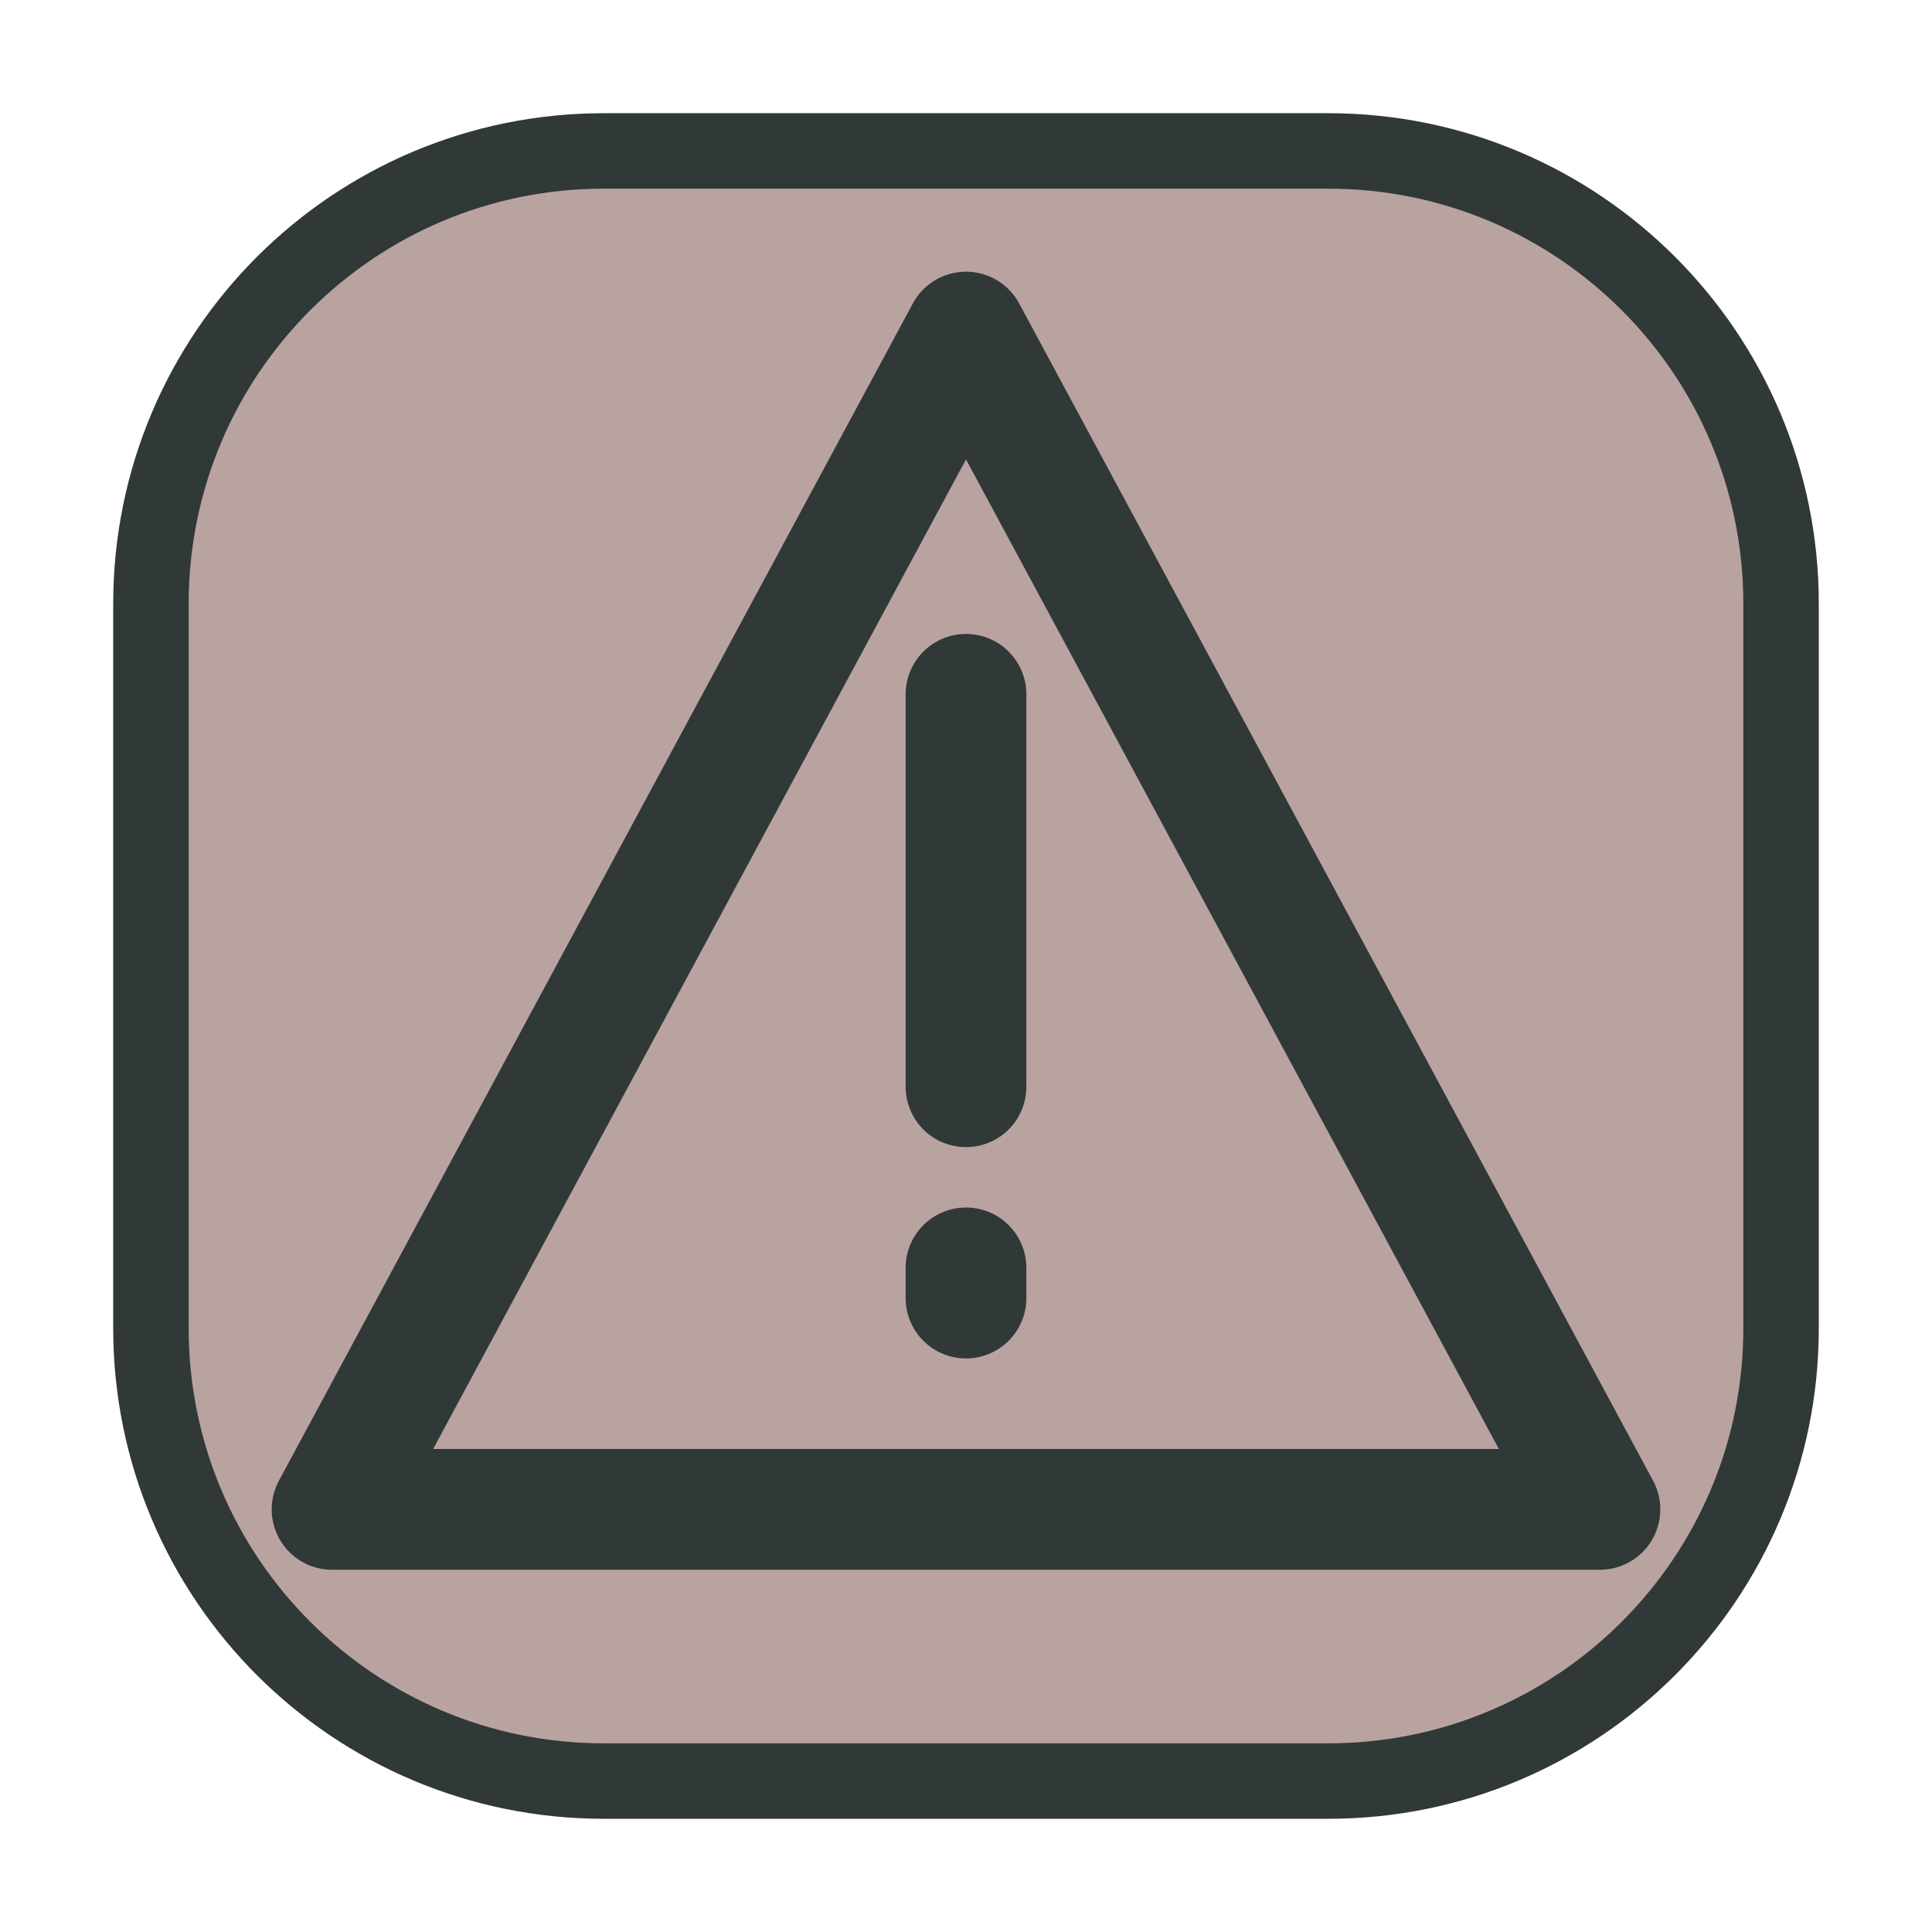
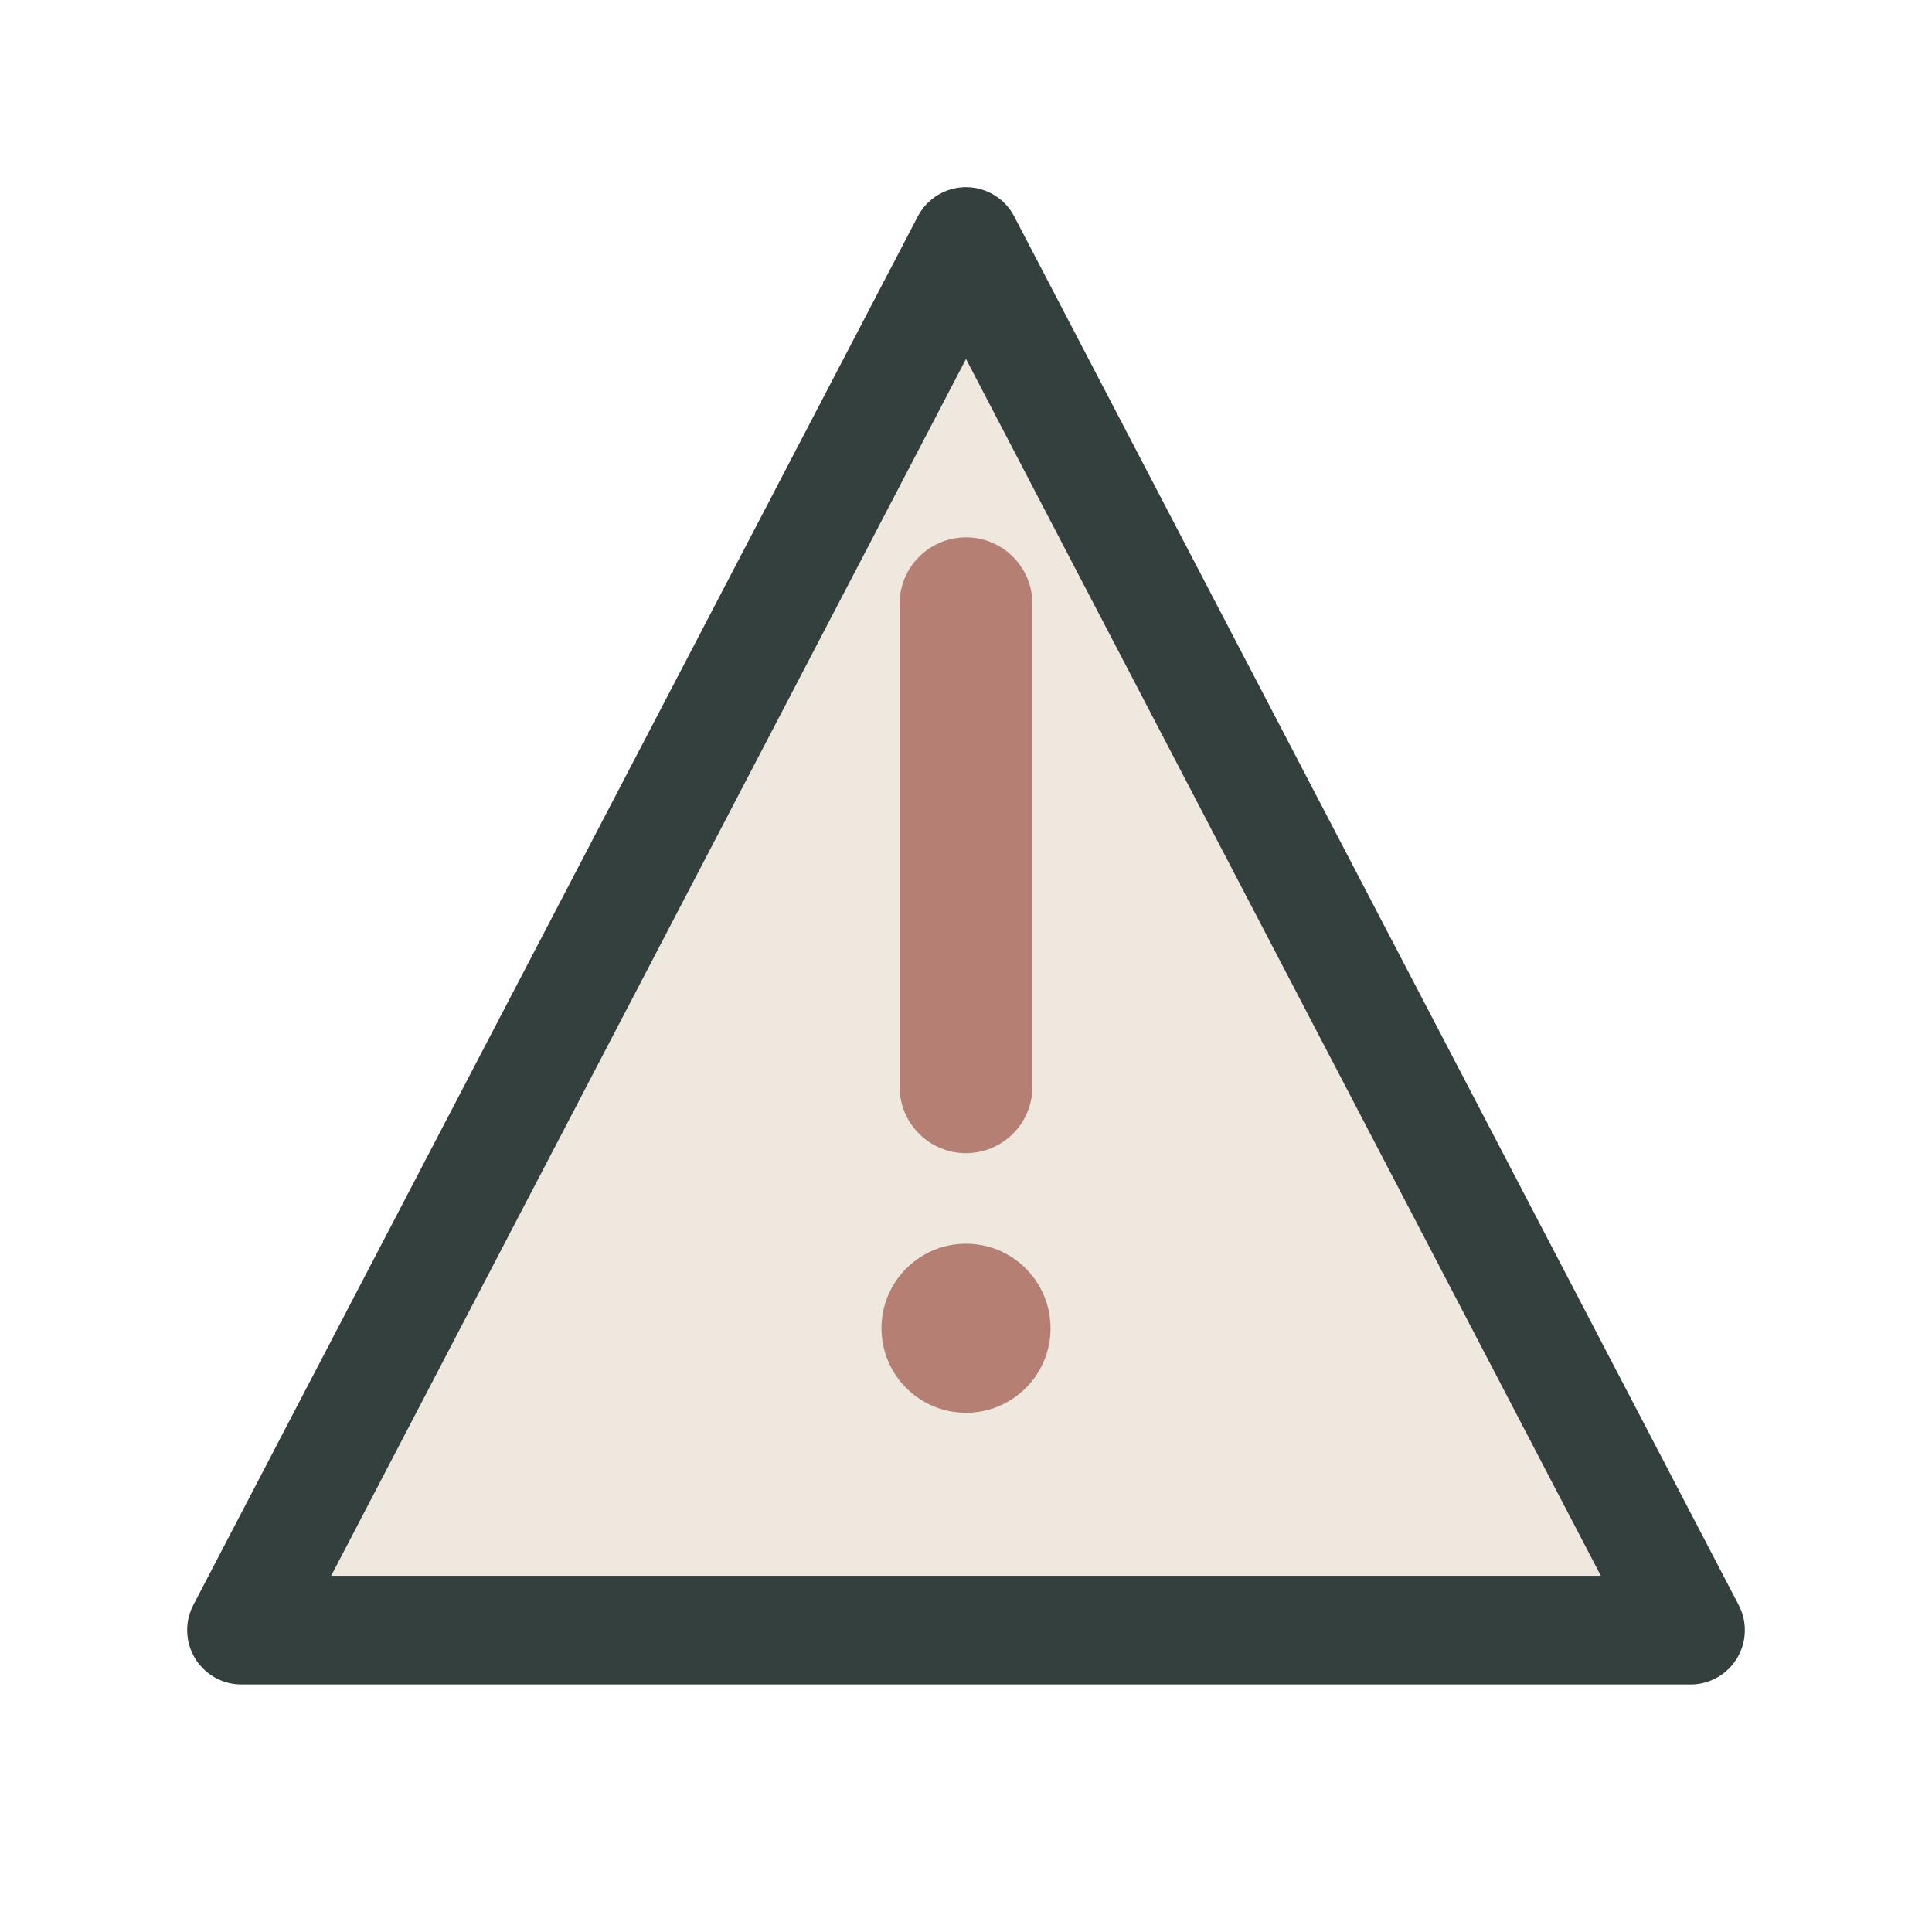
- <svg xmlns="http://www.w3.org/2000/svg" viewBox="0 0 64 64" role="img" aria-hidden="true">
-   <rect x="5" y="5" width="54" height="54" rx="15" fill="#B9A3A0" stroke="#303938" stroke-width="2.5" />
-   <g fill="none" stroke="#303938" stroke-width="4" stroke-linecap="round" stroke-linejoin="round">
-     <path d="M32 11 53 50H11Z" />
-     <path d="M32 23v13M32 42v1" />
-   </g>
+ <svg xmlns="http://www.w3.org/2000/svg" viewBox="0 0 32 32" role="img" aria-labelledby="t d">
+   <path d="M16 4 28 27H4Z" fill="#EEE8DF" stroke="#33403D" stroke-width="1.8" stroke-linejoin="round" />
+   <path d="M16 10v8" stroke="#B57F74" stroke-width="2.2" stroke-linecap="round" />
+   <circle cx="16" cy="22" r="1.4" fill="#B57F74" />
</svg>
